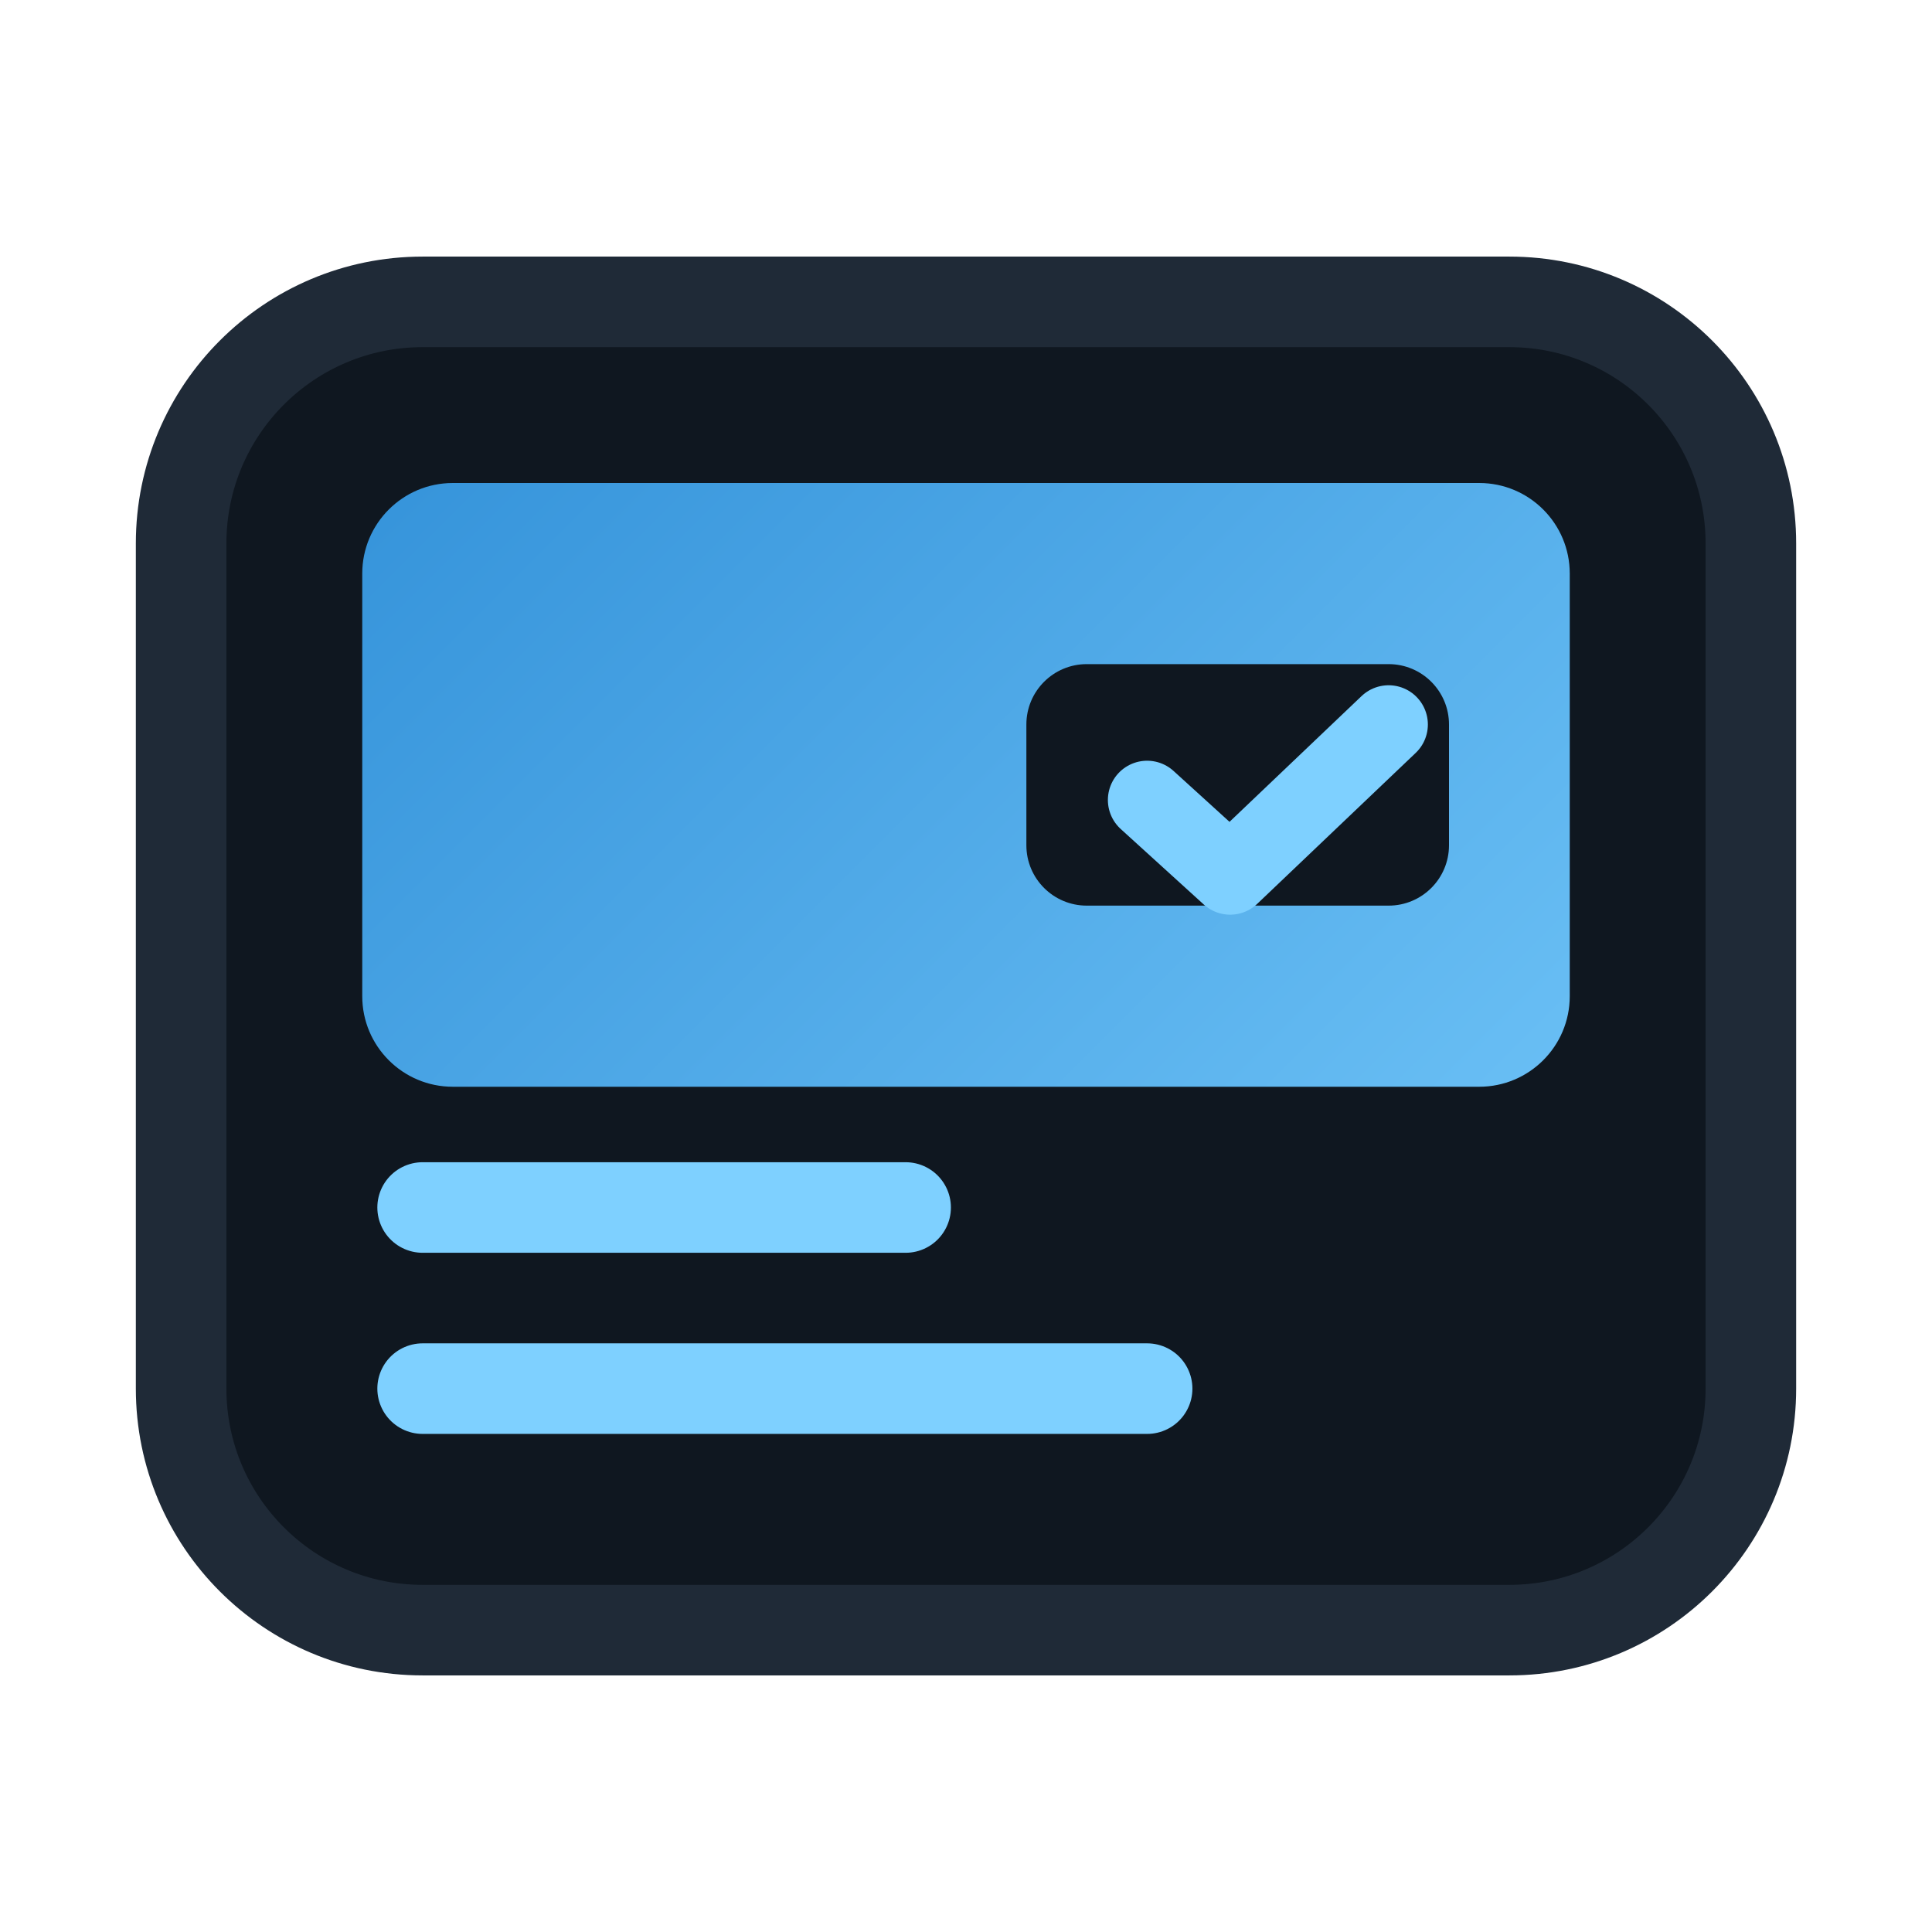
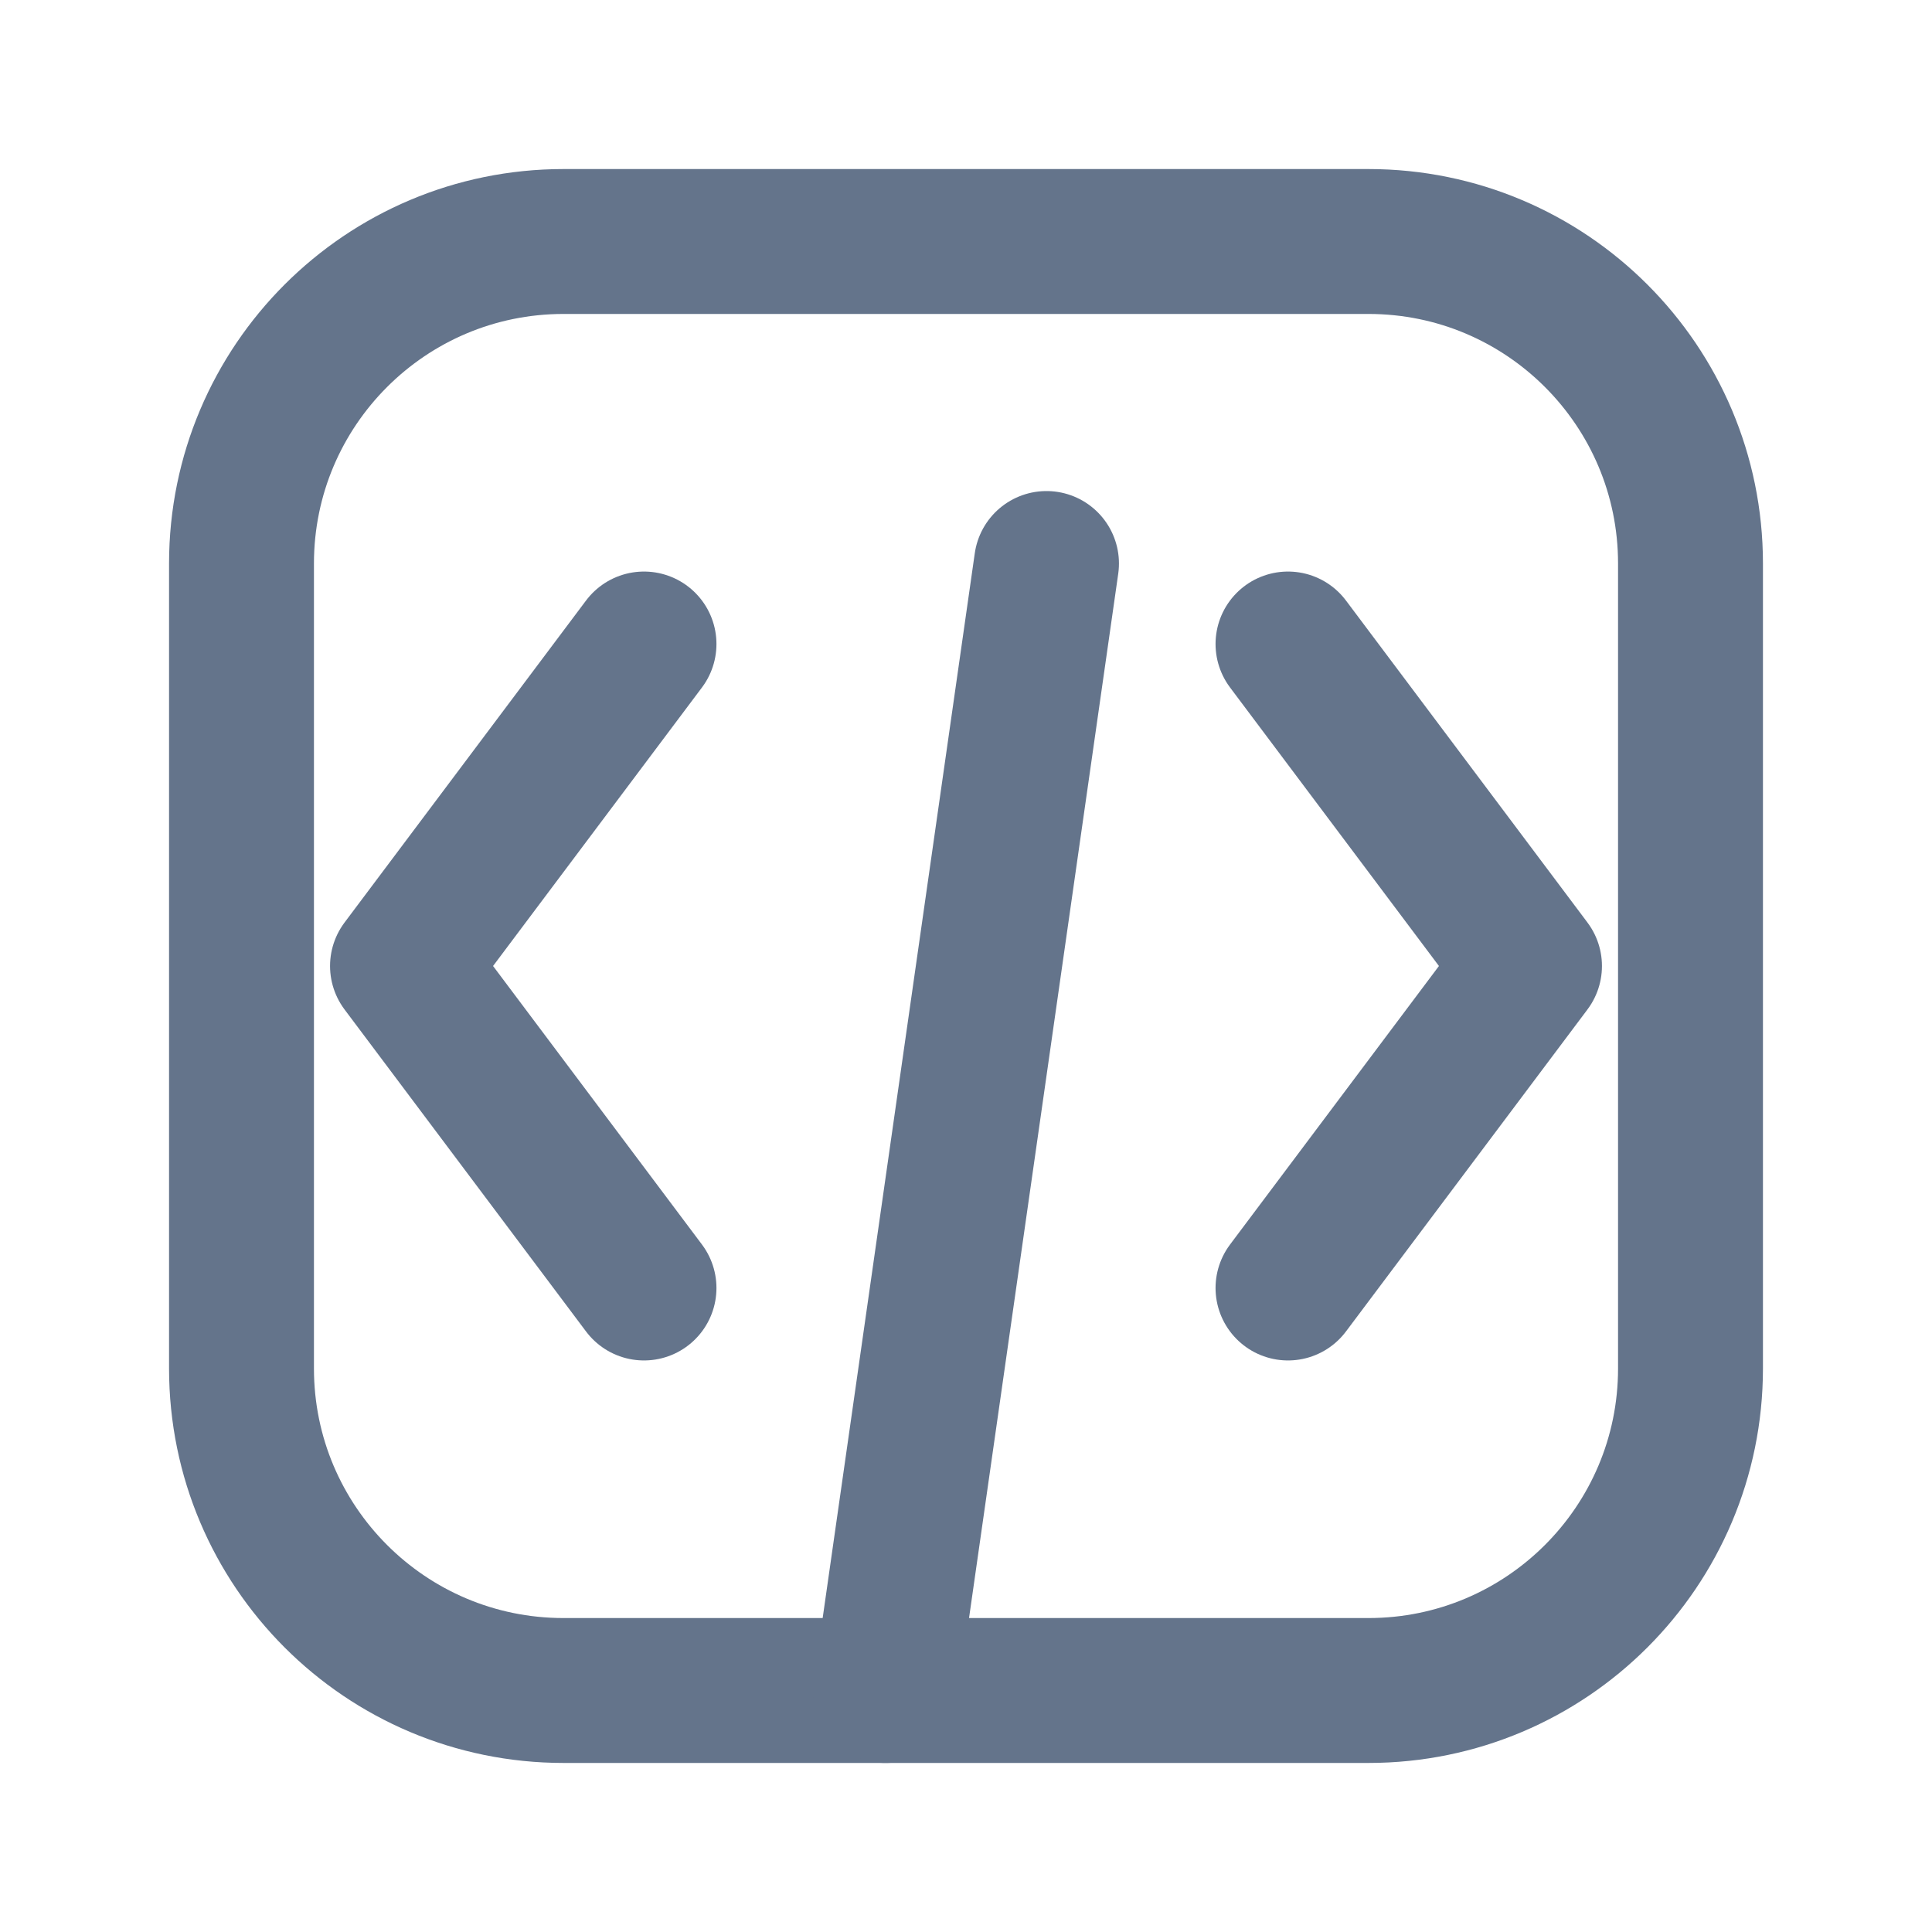
- <svg xmlns="http://www.w3.org/2000/svg" viewBox="0 0 64 64" fill="none">
-   <defs>
-     <linearGradient id="g1" x1="8" y1="8" x2="56" y2="56" gradientUnits="userSpaceOnUse">
-       <stop stop-color="#2b8bd5" />
-       <stop offset="1" stop-color="#7ed0ff" />
-     </linearGradient>
-   </defs>
-   <rect x="6" y="10" width="52" height="44" rx="8" fill="#0f1720" stroke="#1f2a37" stroke-width="3" />
-   <rect x="12" y="16" width="40" height="20" rx="3" fill="url(#g1)" />
-   <path d="M14 40h16" stroke="#7ed0ff" stroke-width="3" stroke-linecap="round" />
-   <path d="M14 46h24" stroke="#7ed0ff" stroke-width="3" stroke-linecap="round" />
-   <rect x="34" y="22" width="14" height="8" rx="2" fill="#0f1720" />
-   <path d="M38 26.5l2.75 2.5 5.25-5" stroke="#7ed0ff" stroke-width="2.6" stroke-linecap="round" stroke-linejoin="round" />
+ <svg xmlns="http://www.w3.org/2000/svg" width="24" height="24" viewBox="0 0 24 24" fill="none" stroke="#64748b" stroke-width="1.8" stroke-linecap="round" stroke-linejoin="round">
+   <rect x="3" y="3" width="18" height="18" rx="4" />
+   <path d="m8 8-3 4 3 4m8-8 3 4-3 4m-3-9-2 14" />
</svg>
